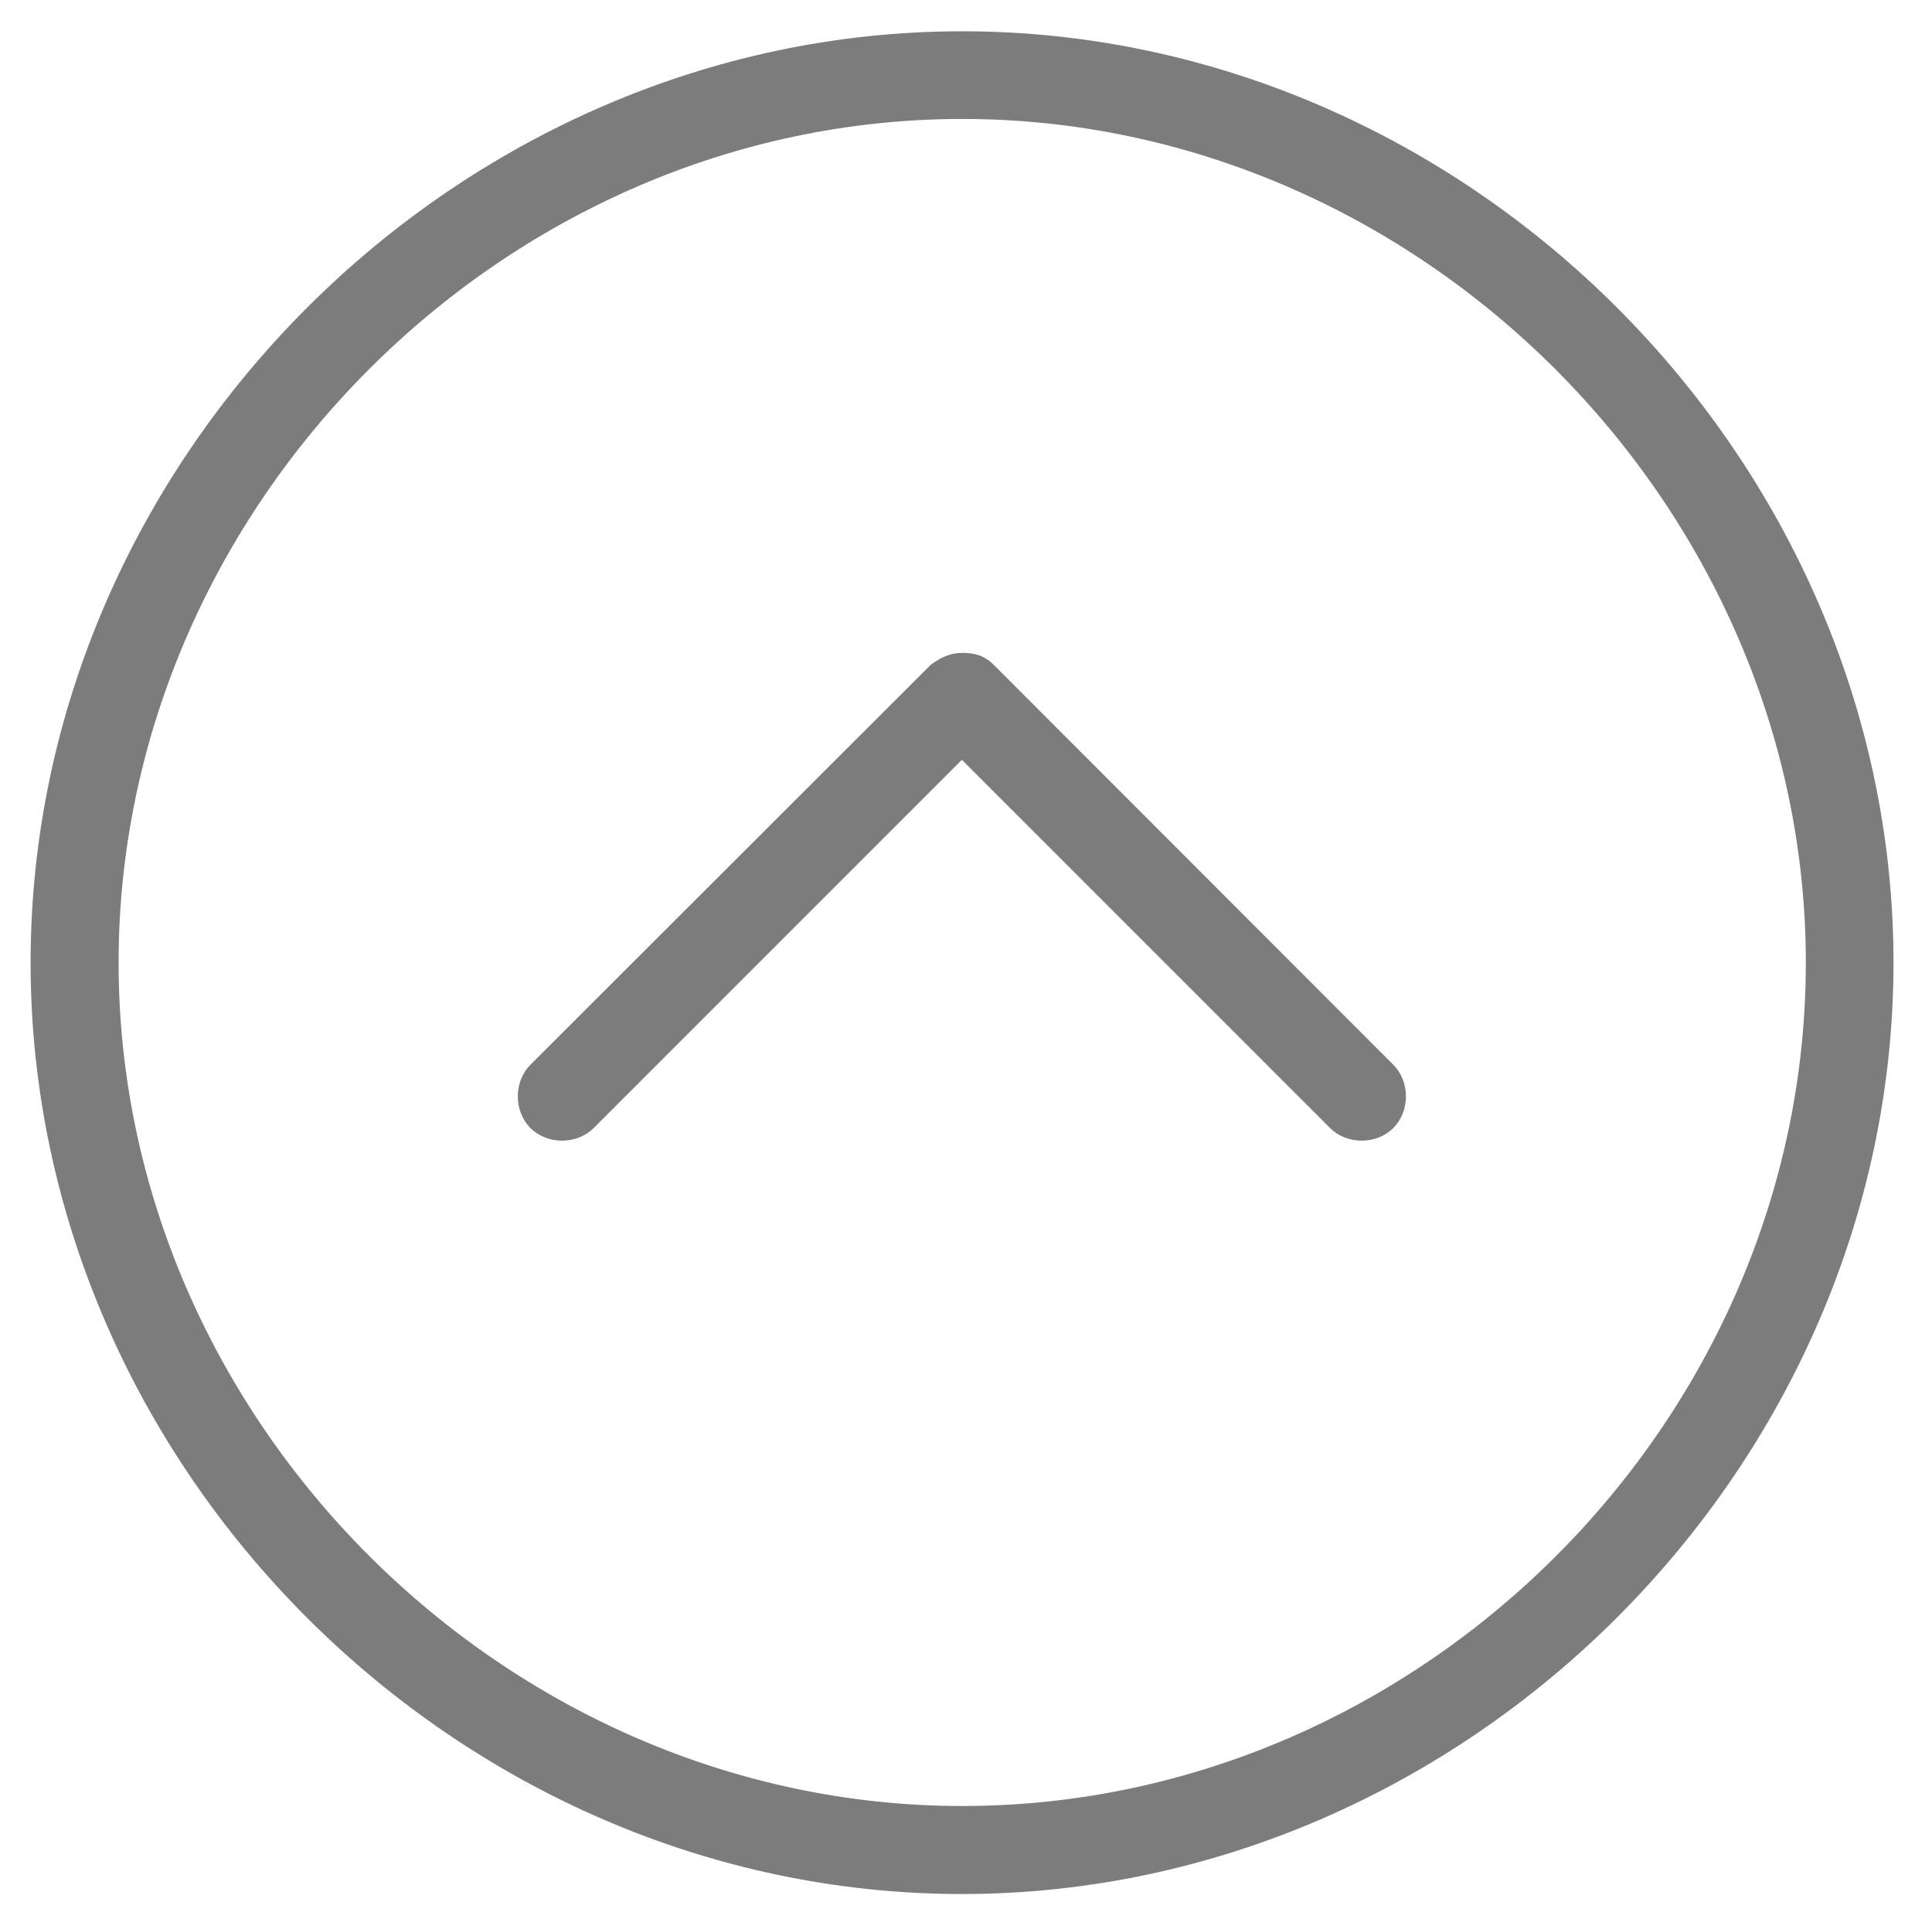
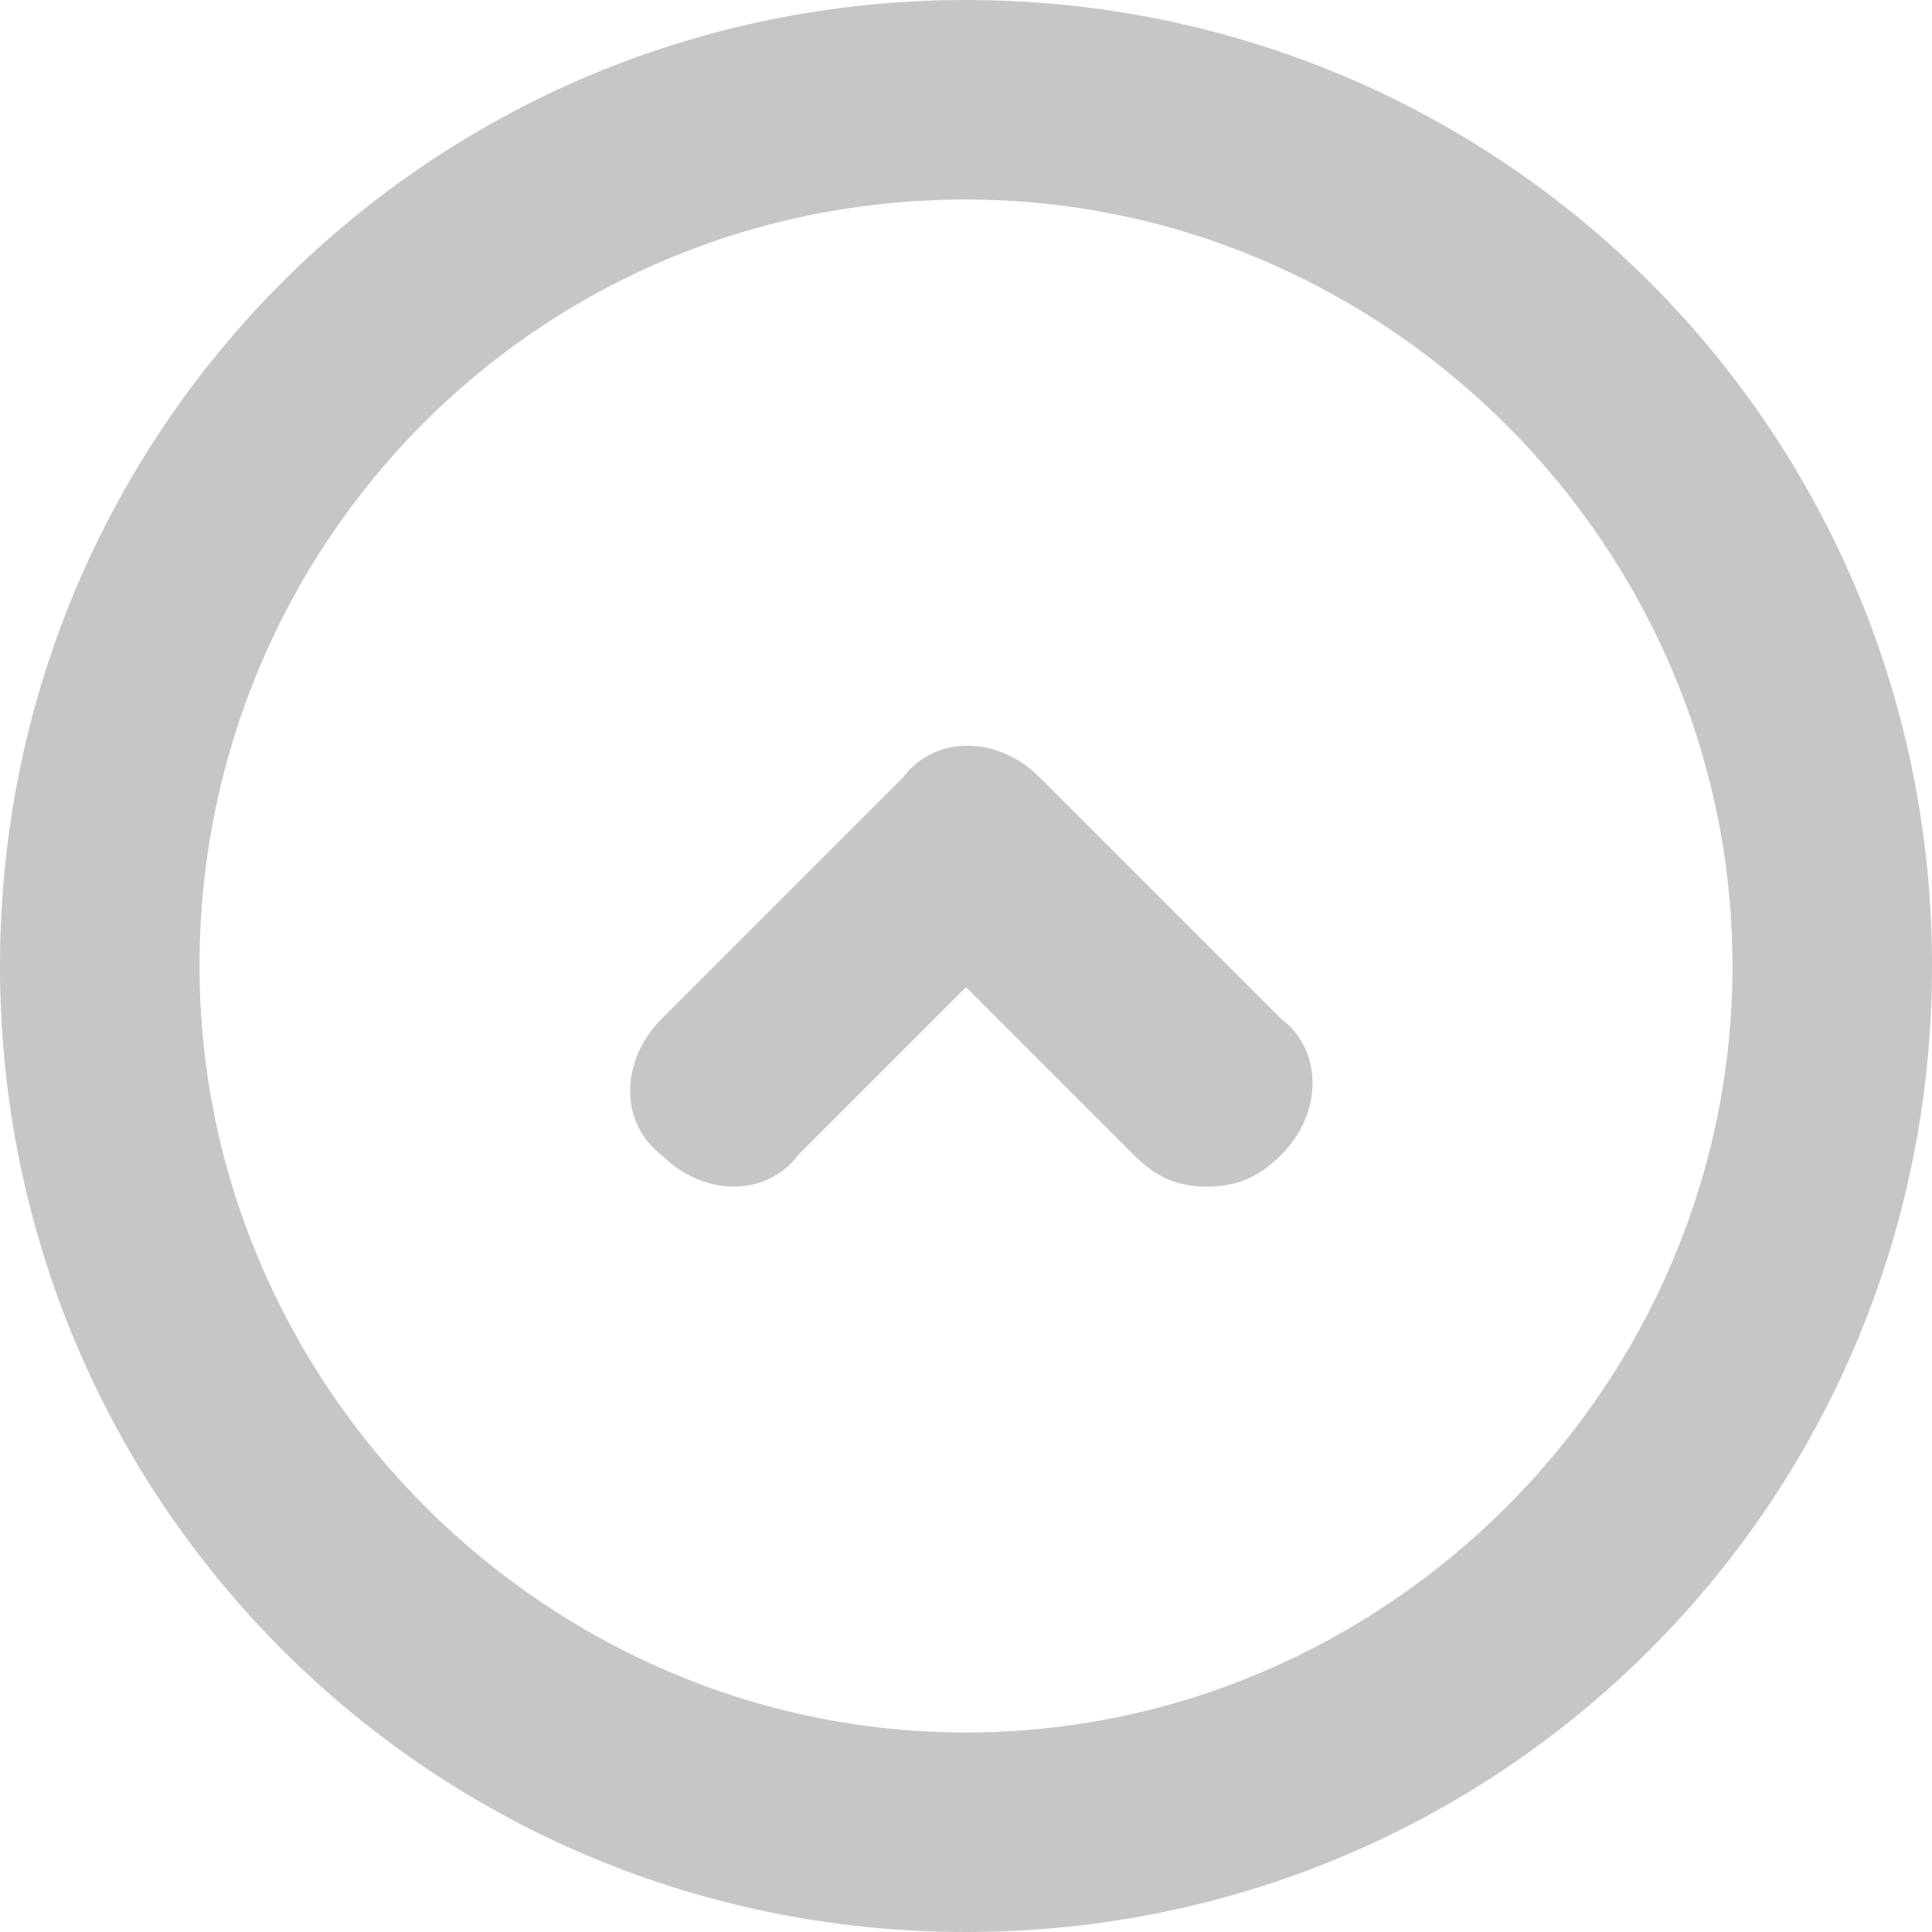
- <svg xmlns="http://www.w3.org/2000/svg" version="1.1" id="object" x="0px" y="0px" viewBox="398 0 562 560" enable-background="new 398 0 562 560" xml:space="preserve">
-   <path fill="#7C7C7C" d="M687.1,193.4c-2.8-2.8-5.7-3.5-9.2-3.5s-6.4,1.4-9.2,3.5L552.3,309.7c-4.9,4.9-4.9,13.5,0,18.4  s13.5,4.9,18.4,0L677.8,221l107.1,107.1c4.9,4.9,13.5,4.9,18.4,0s4.9-13.5,0-18.4L687.1,193.4z" />
-   <path fill="#7C7C7C" d="M948.8,280c0-146.8-124.1-270.9-270.9-270.9s-271,124-271,270.9S531,550.9,677.8,550.9  S948.8,426.8,948.8,280 M677.9,525.3c-132.6,0-245.4-112-245.4-245.3c0-132.6,112-245.4,245.4-245.4S923.3,147.4,923.3,280  C923.3,413.3,811.2,525.3,677.9,525.3" />
-   <rect x="406.9" y="9.1" fill="none" width="541.9" height="541.9" />
+ <svg xmlns="http://www.w3.org/2000/svg" version="1.1" id="object" x="0px" y="0px" viewBox="-1 89 612 612" enable-background="new -1 89 612 612" xml:space="preserve">
+   <rect x="407.7" y="101" fill="none" width="590.1" height="590.1" />
+   <path fill="#C6C6C6" d="M305,152.2c133,0,242.8,109.8,242.8,242.8S438,637.8,305,637.8S62.2,528,62.2,395  C62.2,262,168.6,152.2,305,152.2 M305,89C135.4,89-1,225.4-1,395s136.4,306,306,306s306-136.4,306-306C611,225.4,474.6,89,305,89  L305,89z M404.8,454.9c13.3-13.3,13.3-33.3,0-43.2l-76.5-76.5c-13.3-13.3-33.3-13.3-43.2,0l-76.5,76.5c-13.3,13.3-13.3,33.3,0,43.2  c13.3,13.3,33.3,13.3,43.2,0l53.2-53.2l53.2,53.2c6.7,6.7,13.3,10,23.3,10C391.5,464.8,398.1,461.5,404.8,454.9z" />
</svg>
